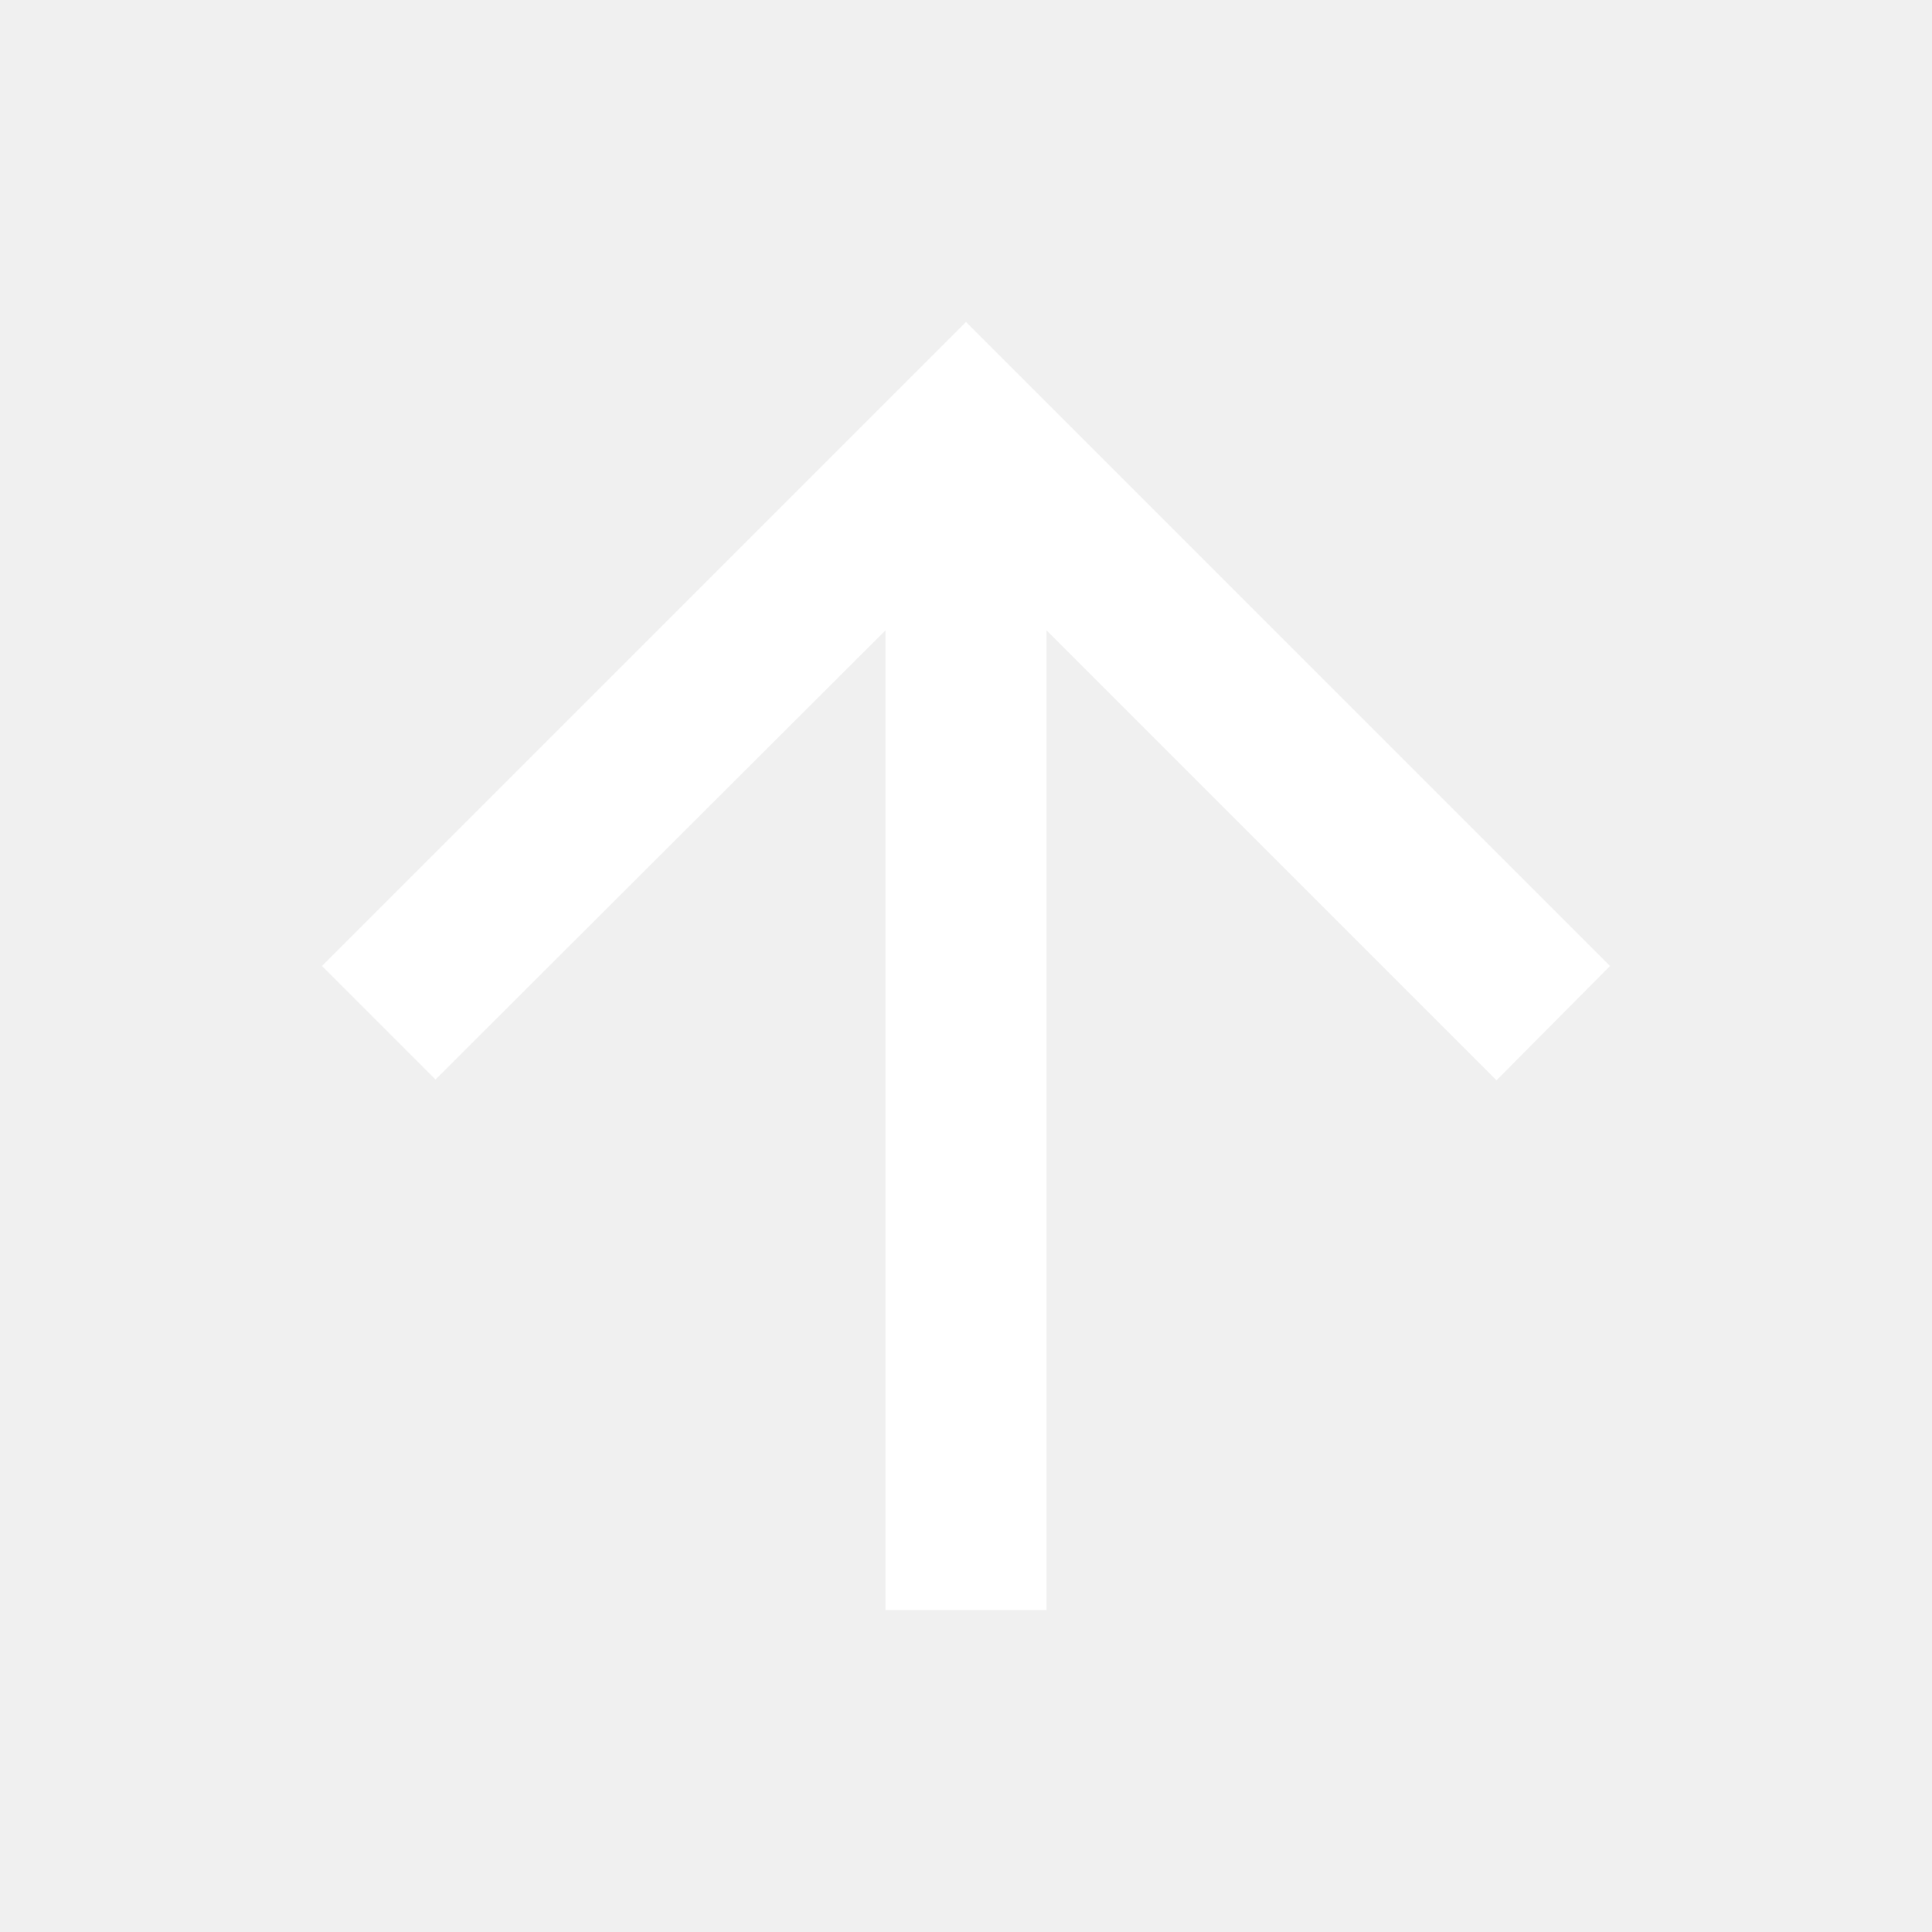
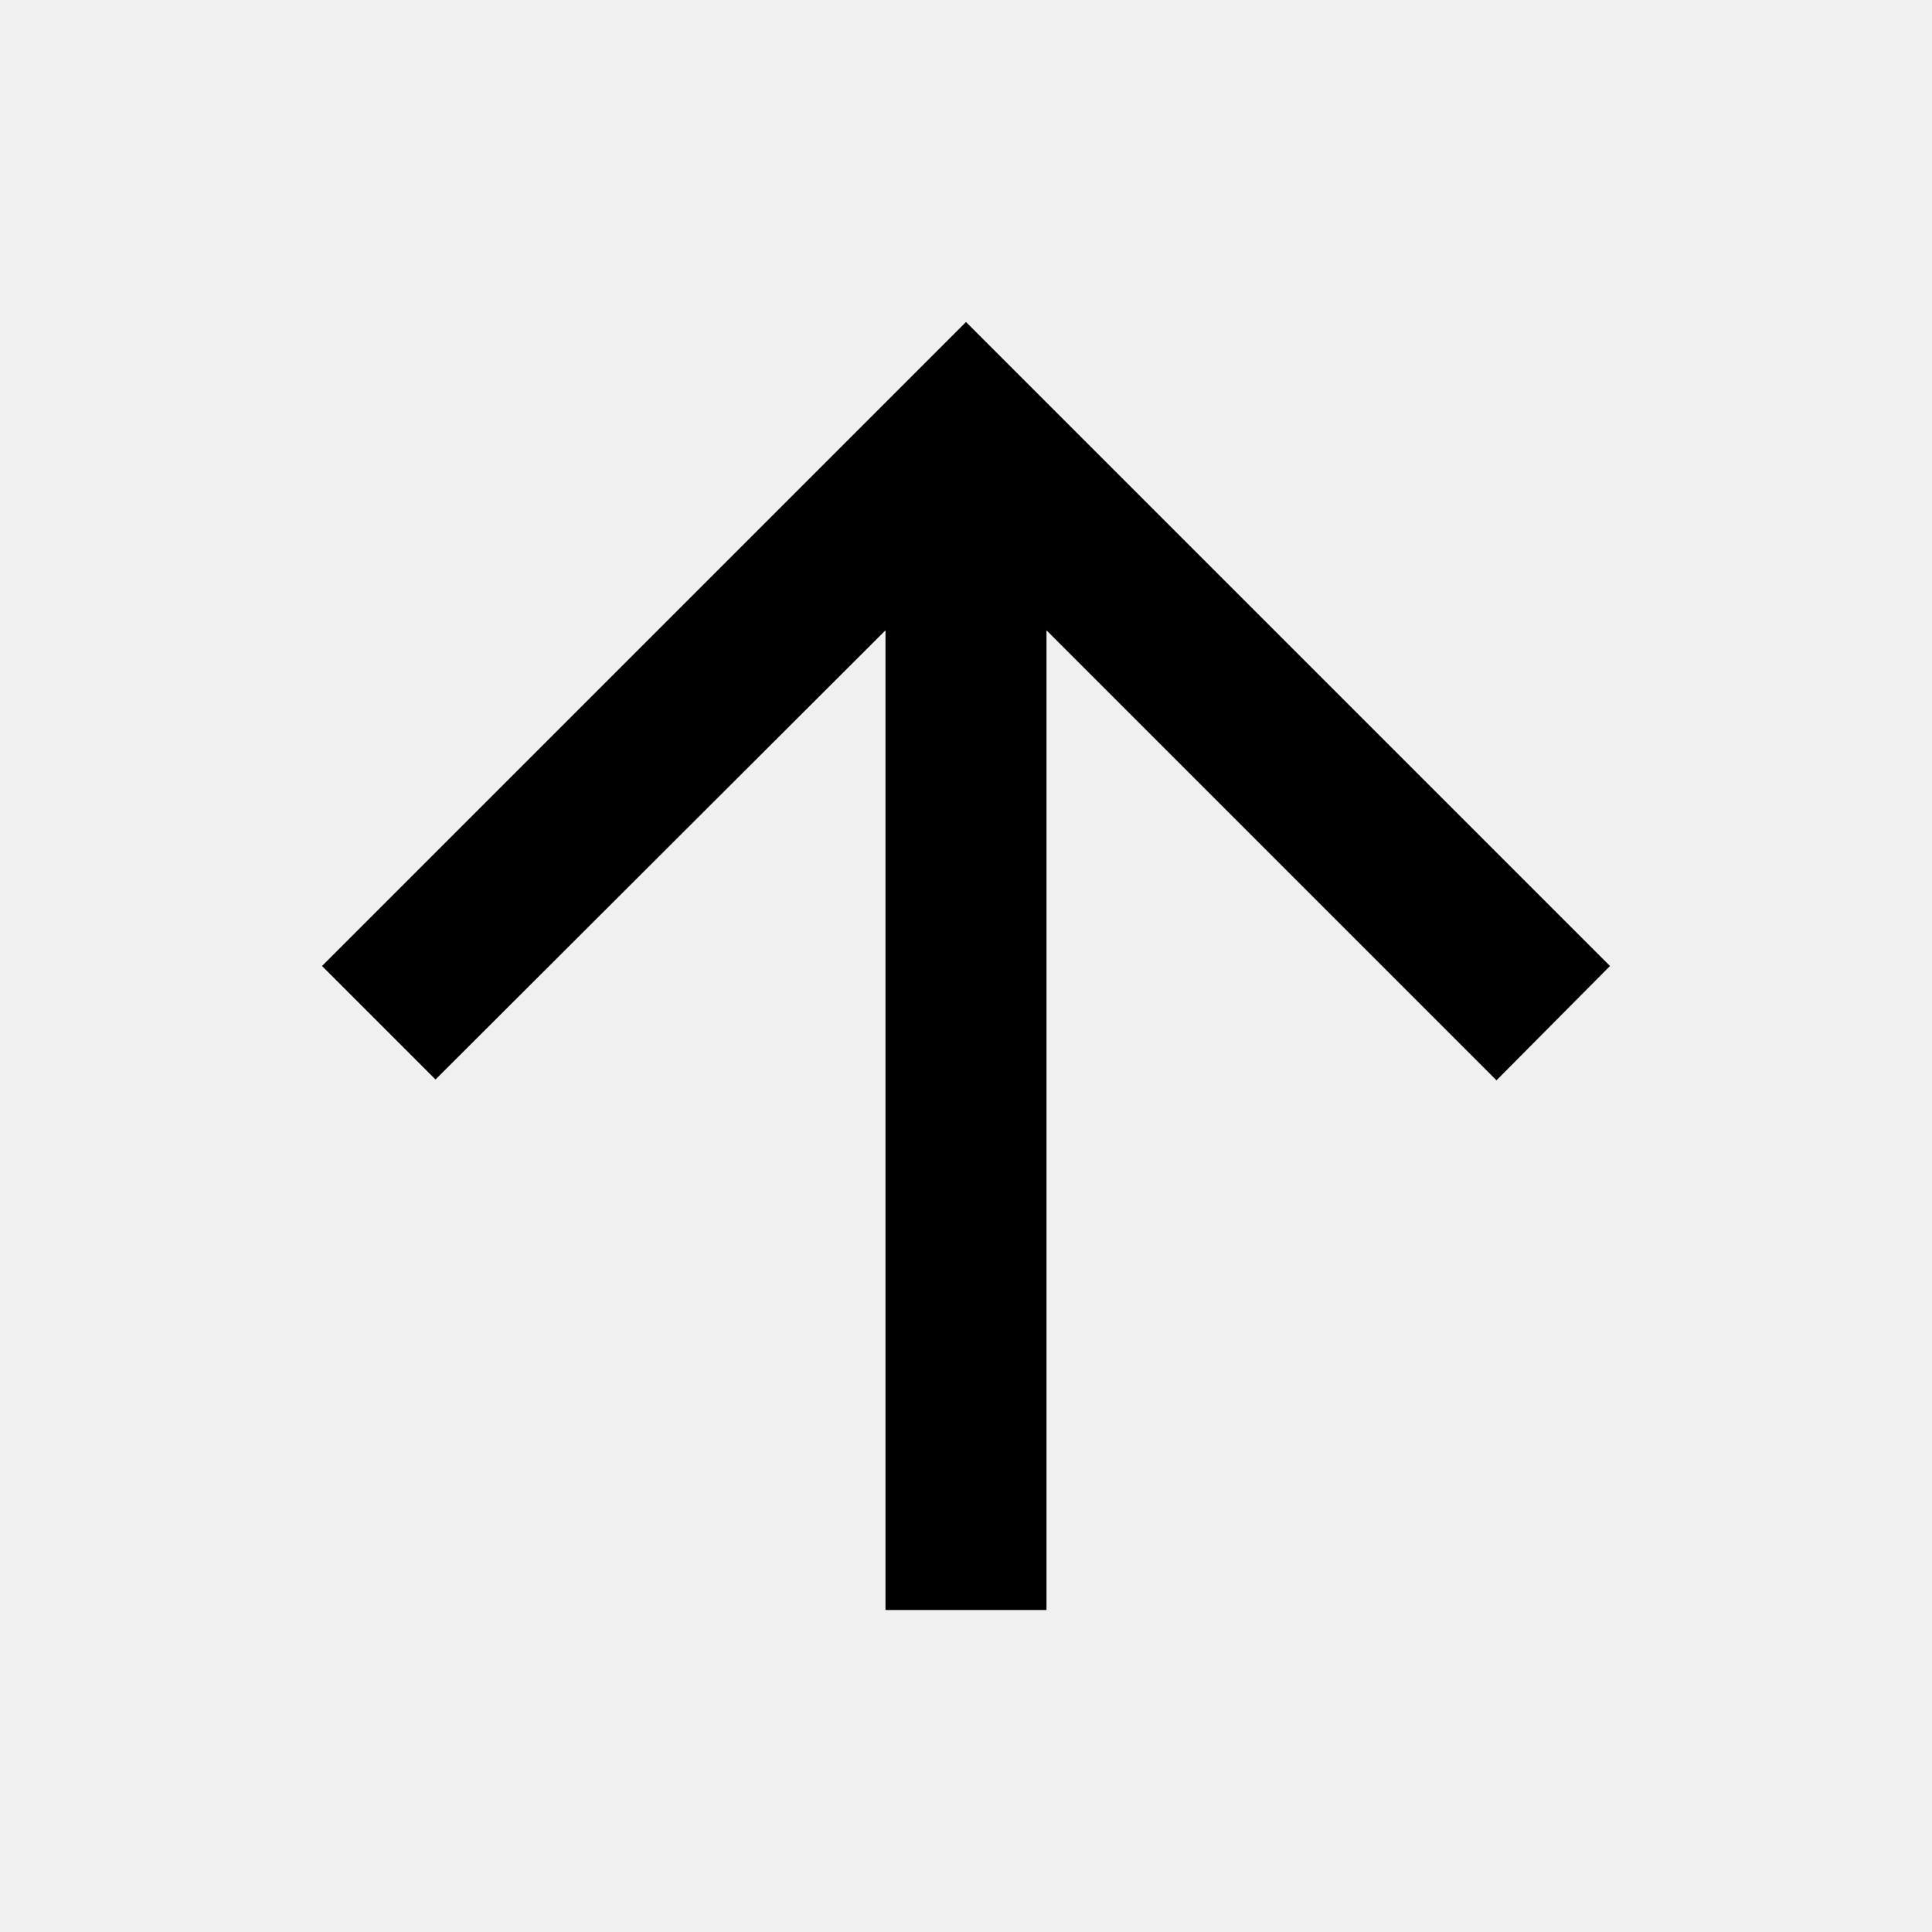
<svg xmlns="http://www.w3.org/2000/svg" width="24" height="24" viewBox="0 0 24 24">
  <g id="baseline-arrow_back-24px" transform="translate(24) rotate(90)">
    <path id="Path_90" data-name="Path 90" d="M0,0H24V24H0Z" fill="none" />
-     <path id="Path_91" data-name="Path 91" d="M20,11H7.83l5.59-5.59L12,4,4,12l8,8,1.41-1.41L7.83,13H20Z" fill="#fff" />
+     <path id="Path_91" data-name="Path 91" d="M20,11H7.83l5.59-5.59L12,4,4,12l8,8,1.41-1.41L7.83,13H20Z" />
  </g>
</svg>
